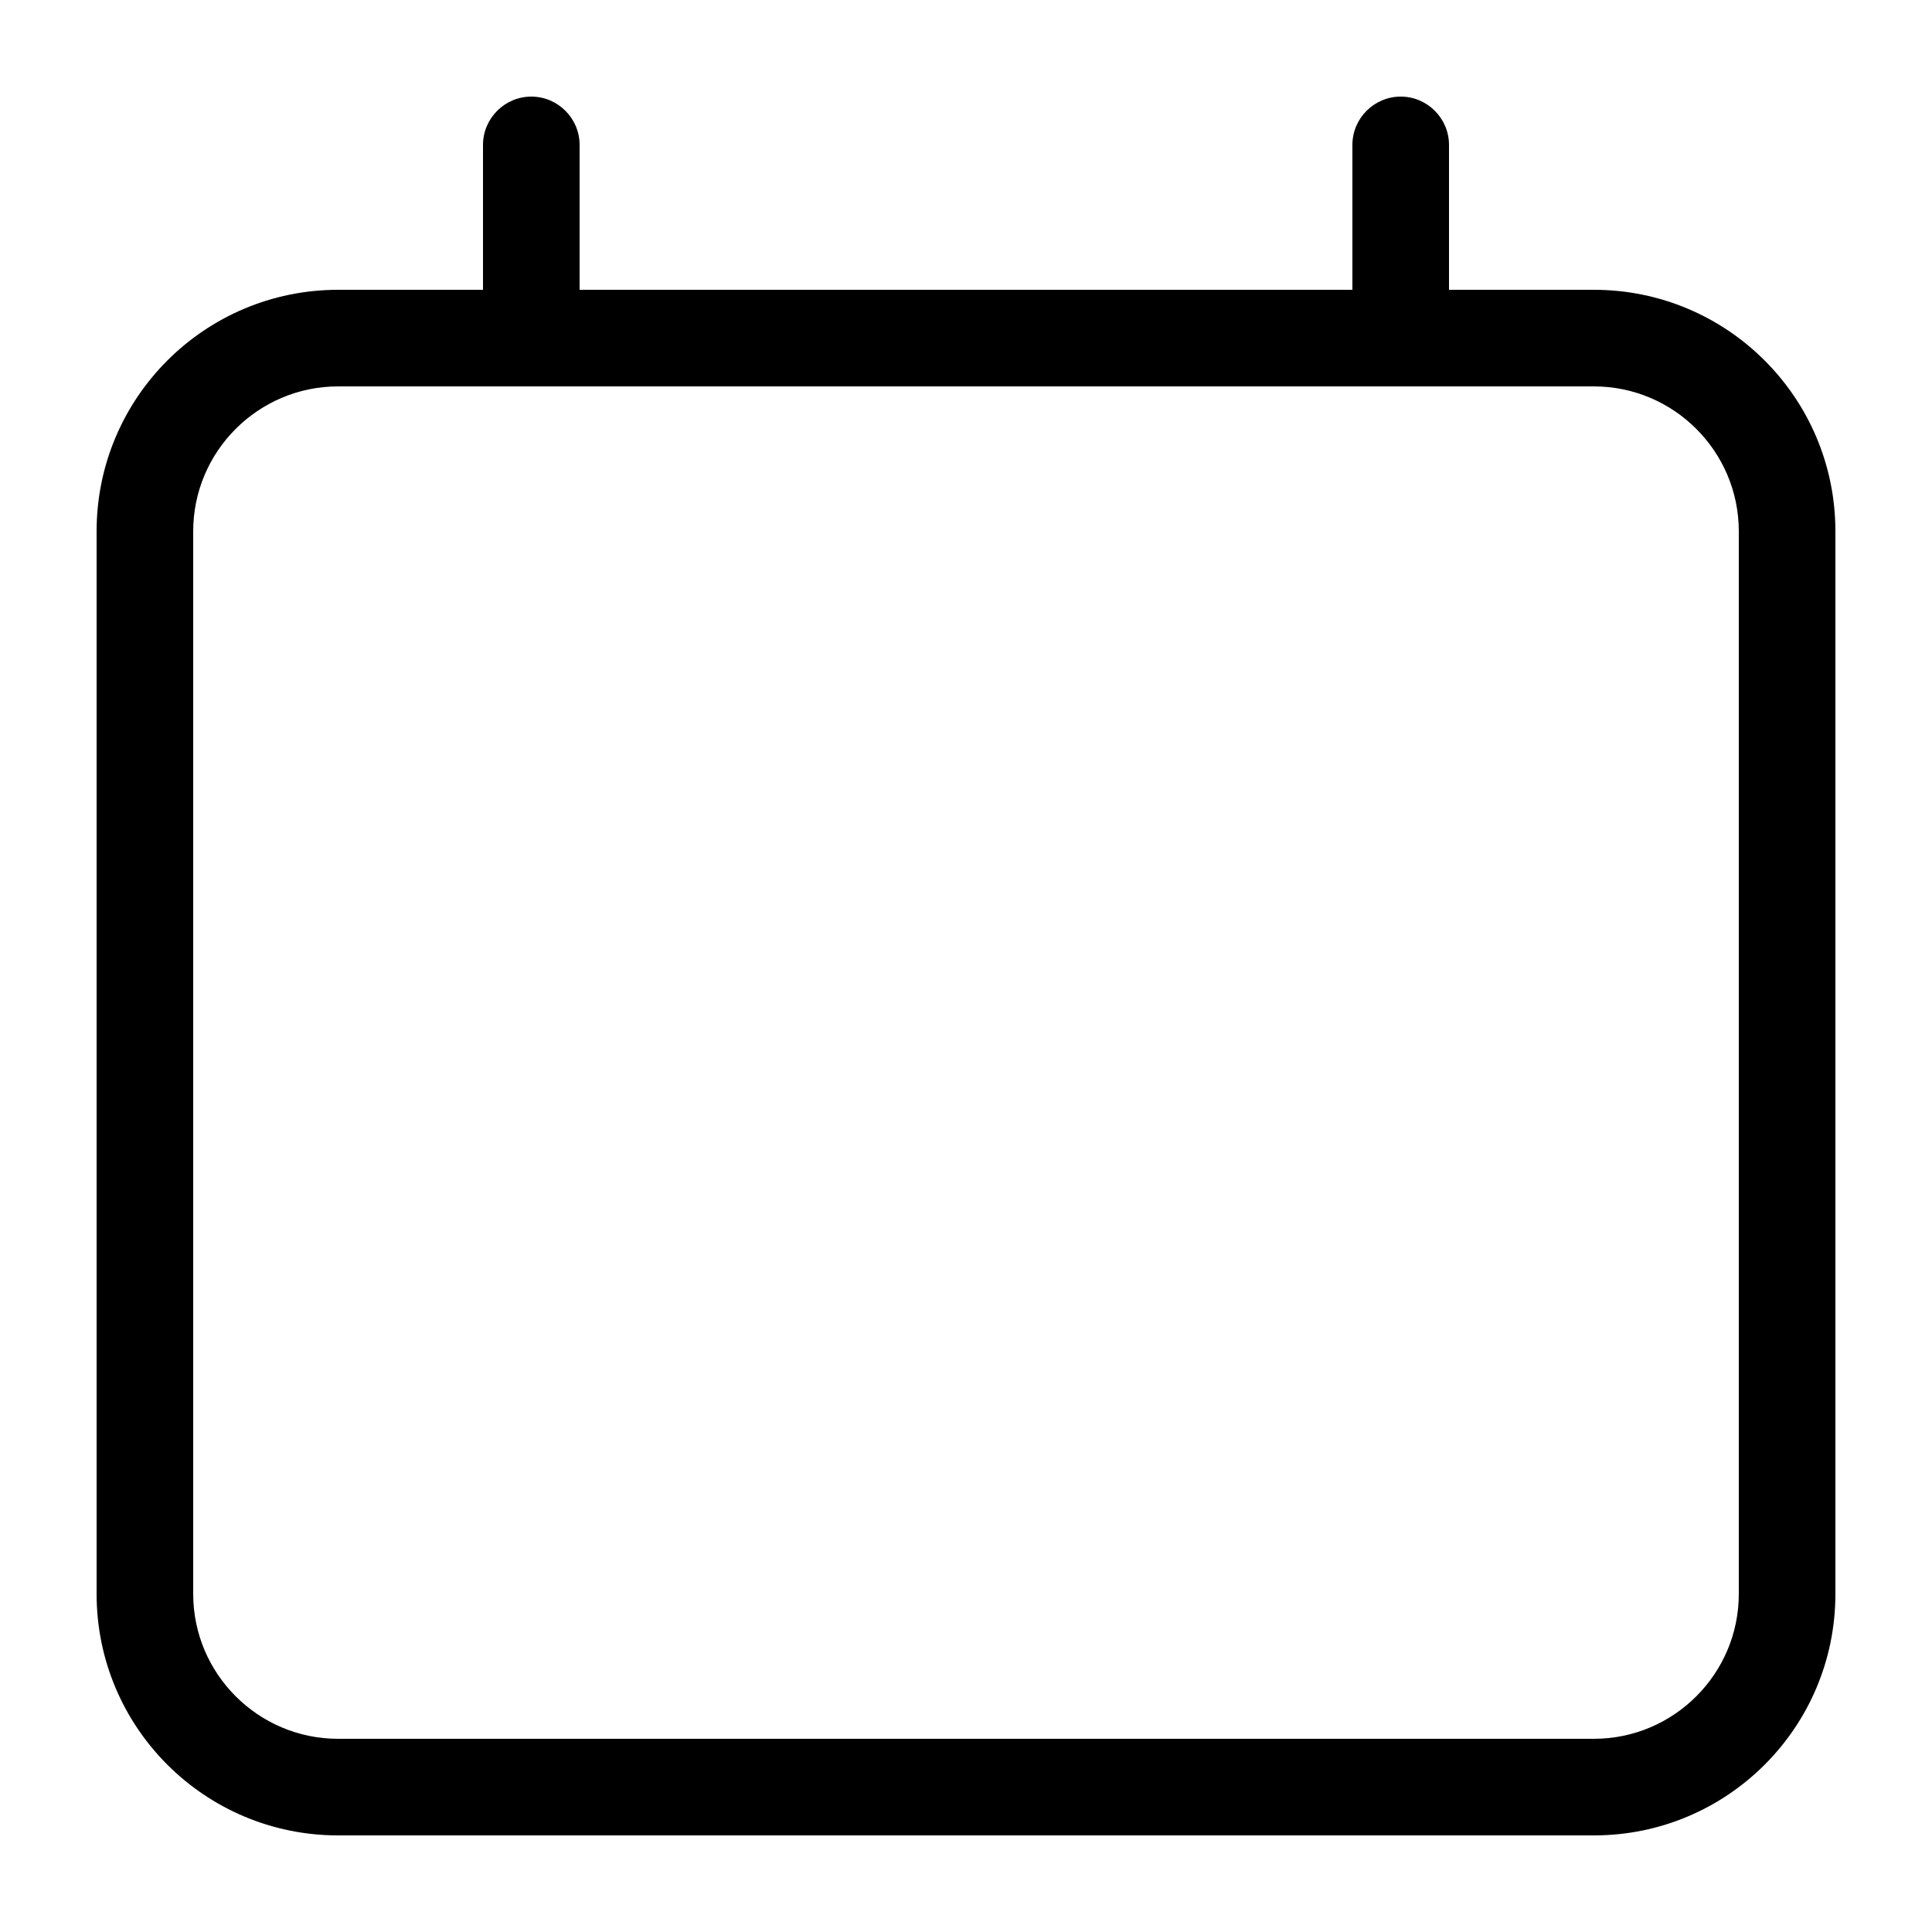
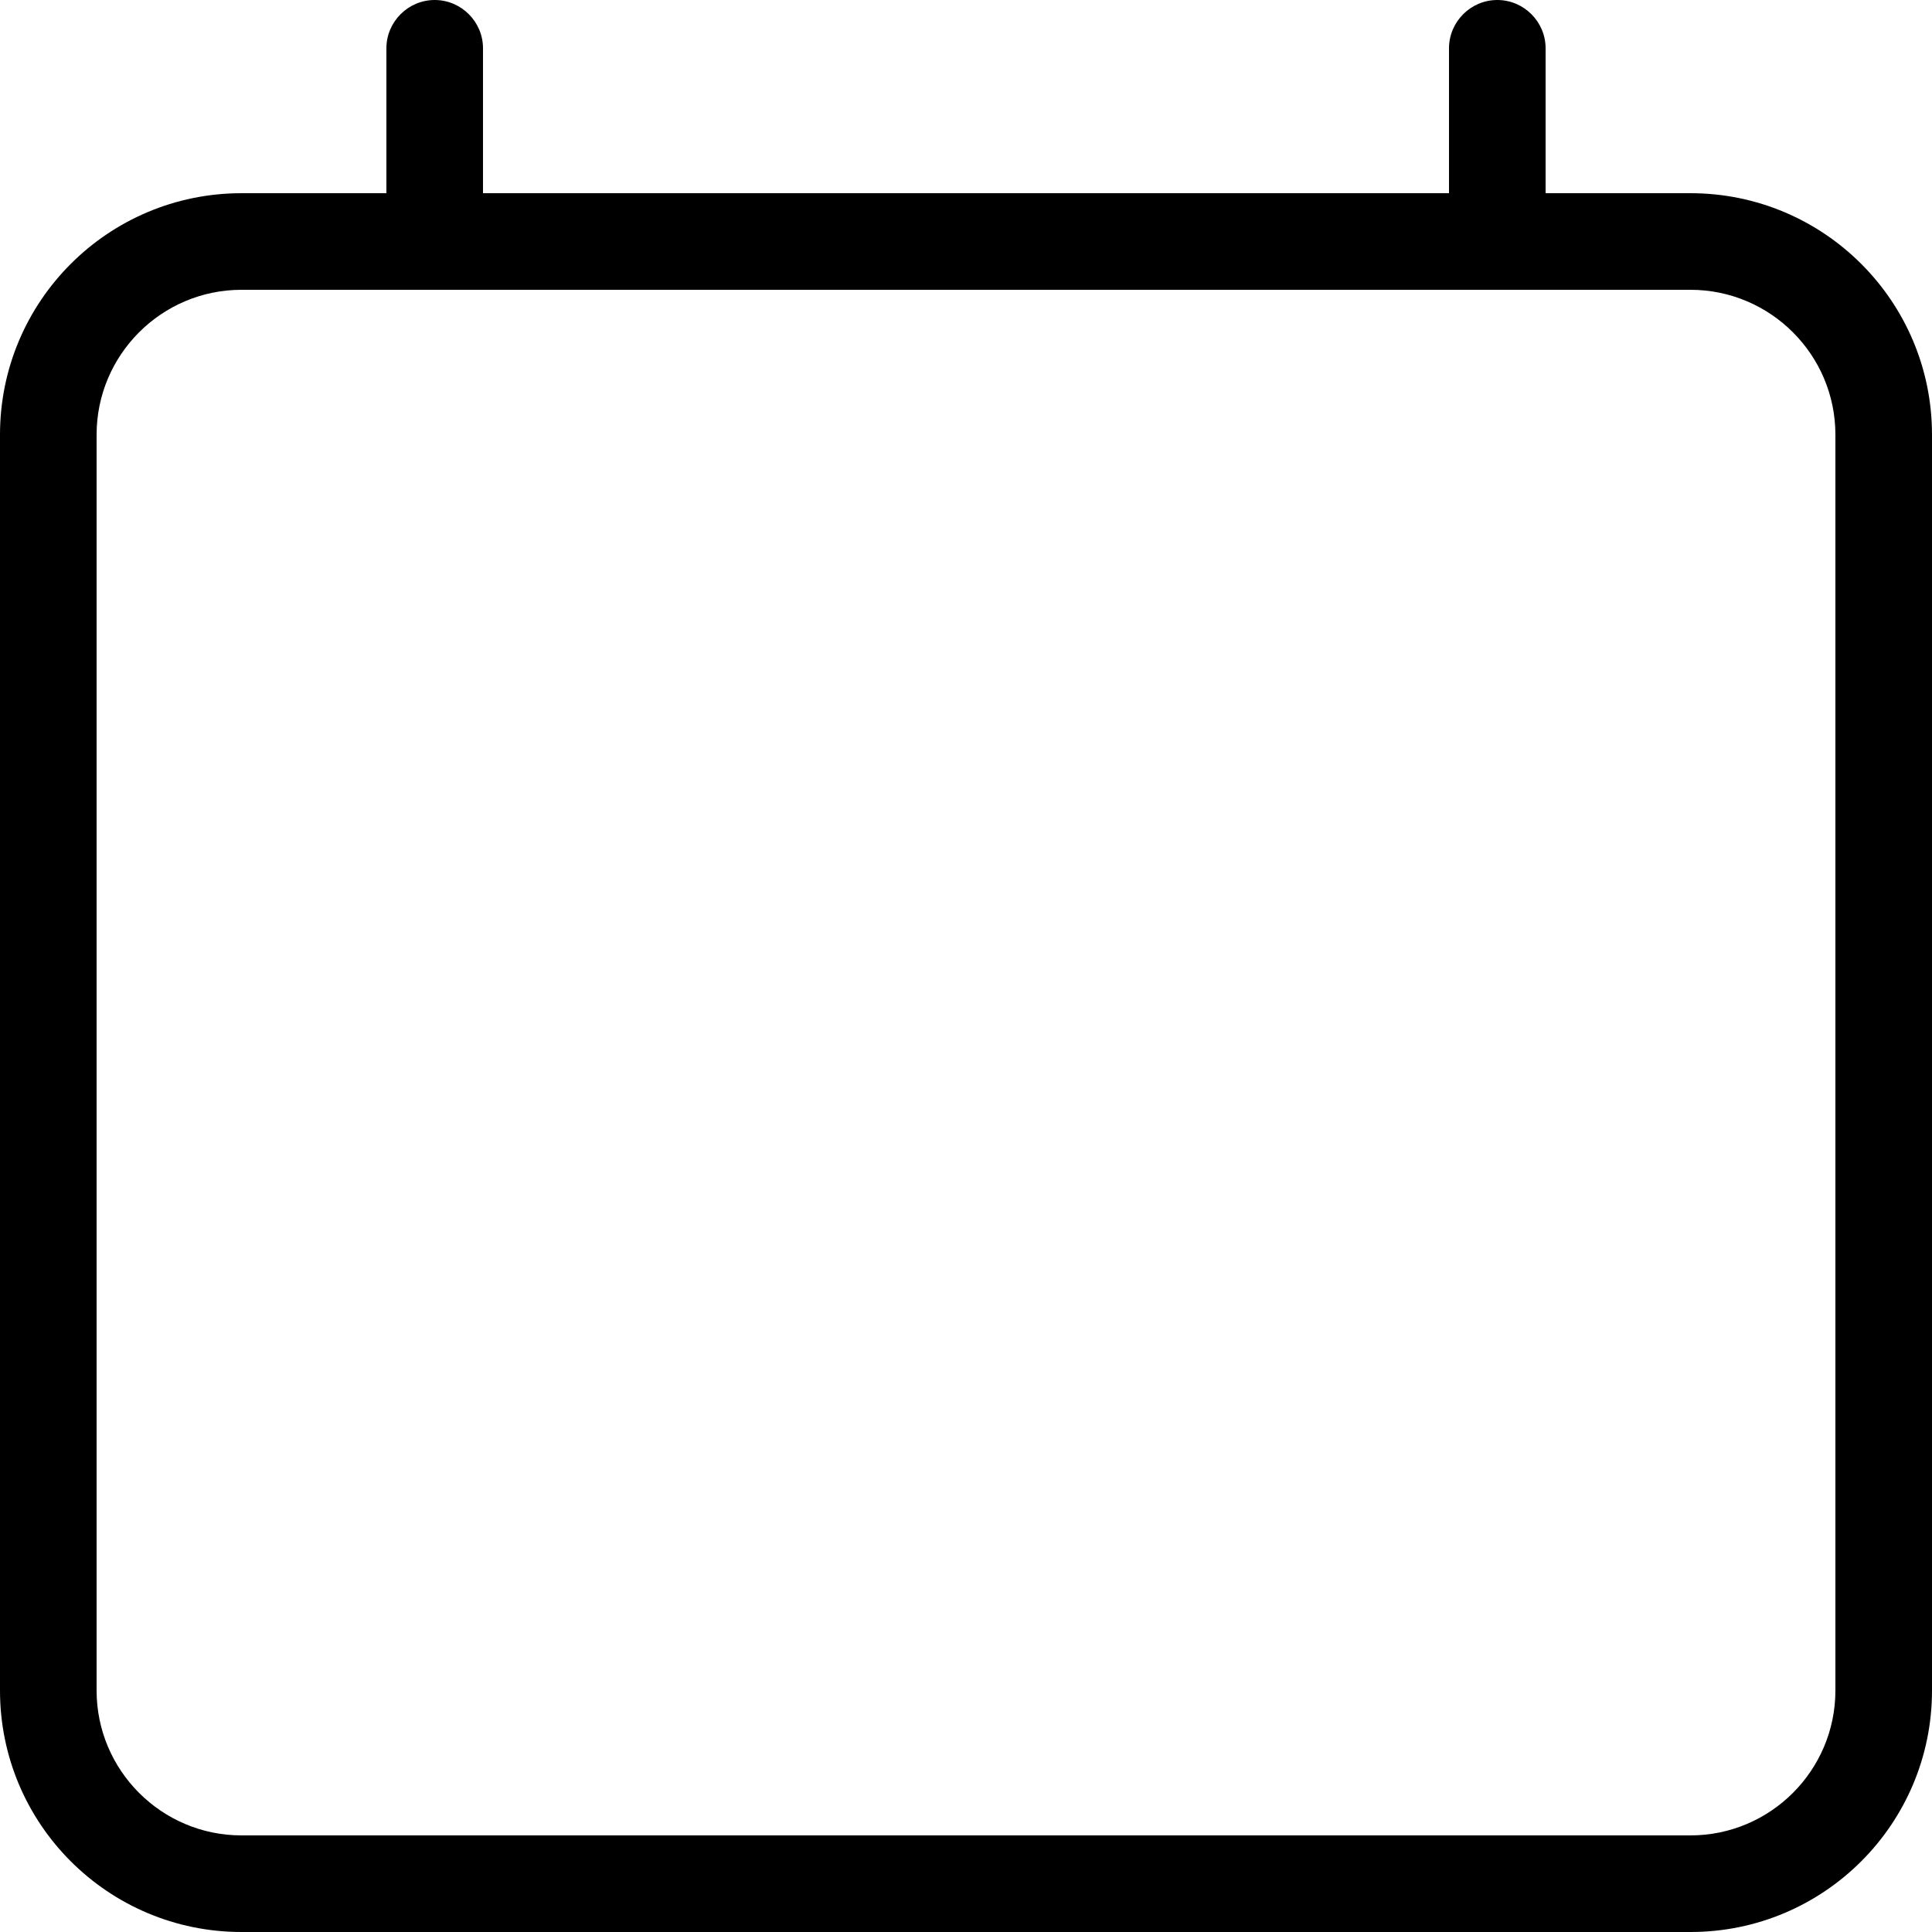
<svg xmlns="http://www.w3.org/2000/svg" width="20" height="20" viewBox="0 0 20 20">
-   <path d="M18 16.5c0 .827-.673 1.5-1.5 1.5l-13 0c-.827 0-1.5-.673-1.5-1.5l0-11C2 4.673 2.673 4 3.5 4l13 0c.827 0 1.5.673 1.5 1.5l0 11zM16.5 3L15 3l0-1.5c0-.275-.225-.5-.5-.5-.275 0-.5.225-.5.5L14 3 6 3l0-1.5c0-.275-.225-.5-.5-.5-.275 0-.5.225-.5.5L5 3 3.5 3C2.119 3 1 4.119 1 5.5l0 11C1 17.881 2.119 19 3.5 19l13 0c1.381 0 2.5-1.119 2.5-2.5l0-11C19 4.119 17.881 3 16.5 3z" fill="#000" fill-rule="evenodd" />
+   <path d="M19 17.5c0 .827-.673 1.5-1.5 1.5l-15 0c-.827 0-1.5-.673-1.5-1.5l0-13C1 3.673 1.673 3 2.5 3l15 0c.827 0 1.5.673 1.5 1.5l0 13zM17.5 2L16 2l0-1.5c0-.275-.225-.5-.5-.5-.275 0-.5.225-.5.5L15 2 5 2 5 .5c0-.275-.225-.5-.5-.5-.275 0-.5.225-.5.5L4 2 2.5 2C1.119 2 0 3.119 0 4.5l0 13C0 18.881 1.119 20 2.5 20l15 0c1.381 0 2.5-1.119 2.5-2.5l0-13C20 3.119 18.881 2 17.5 2z" fill="#000" fill-rule="evenodd" />
</svg>
